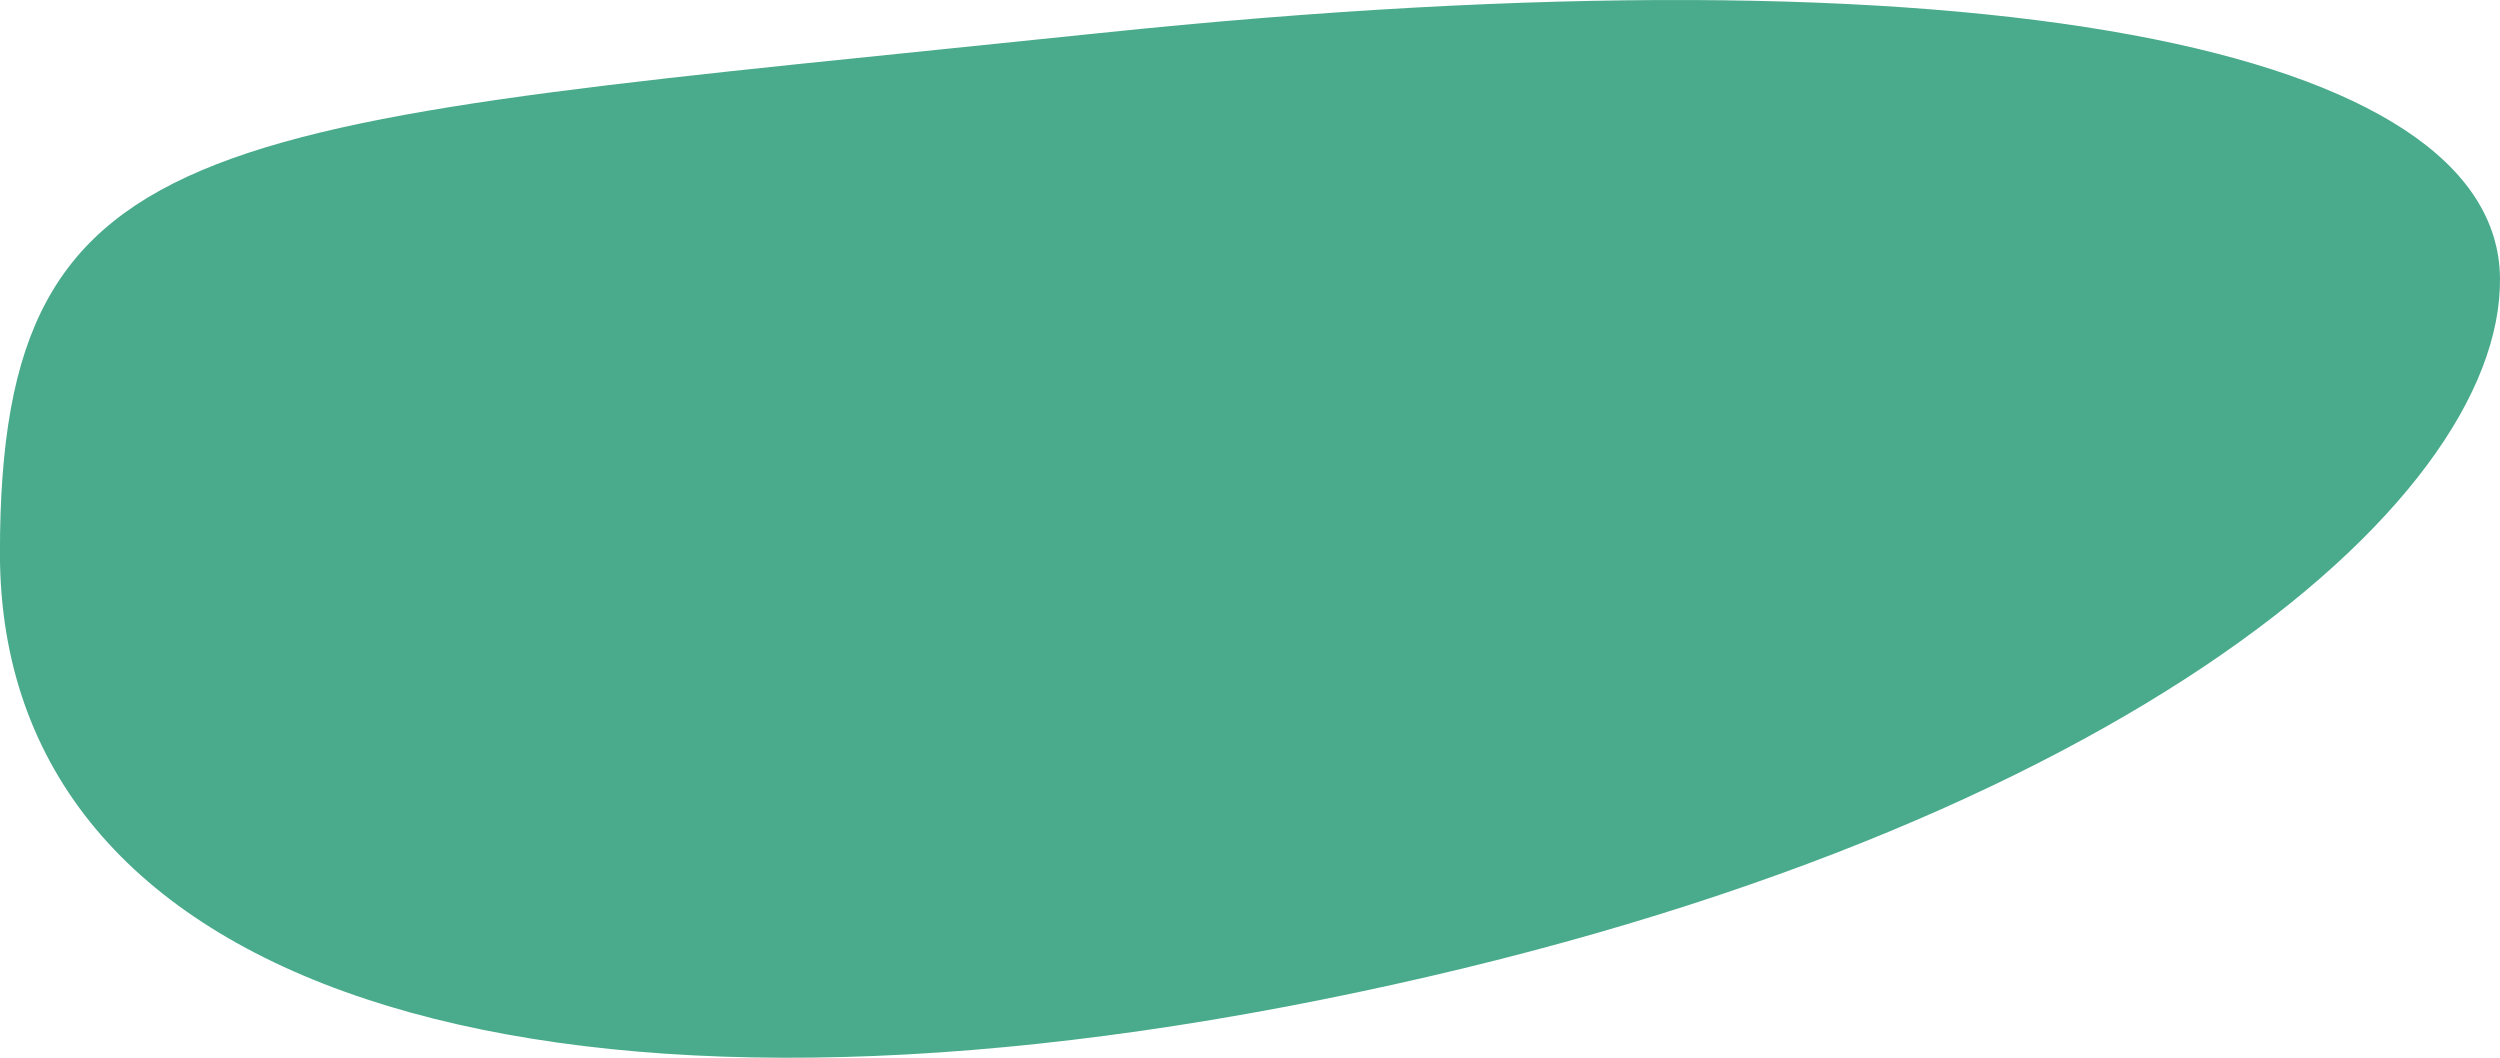
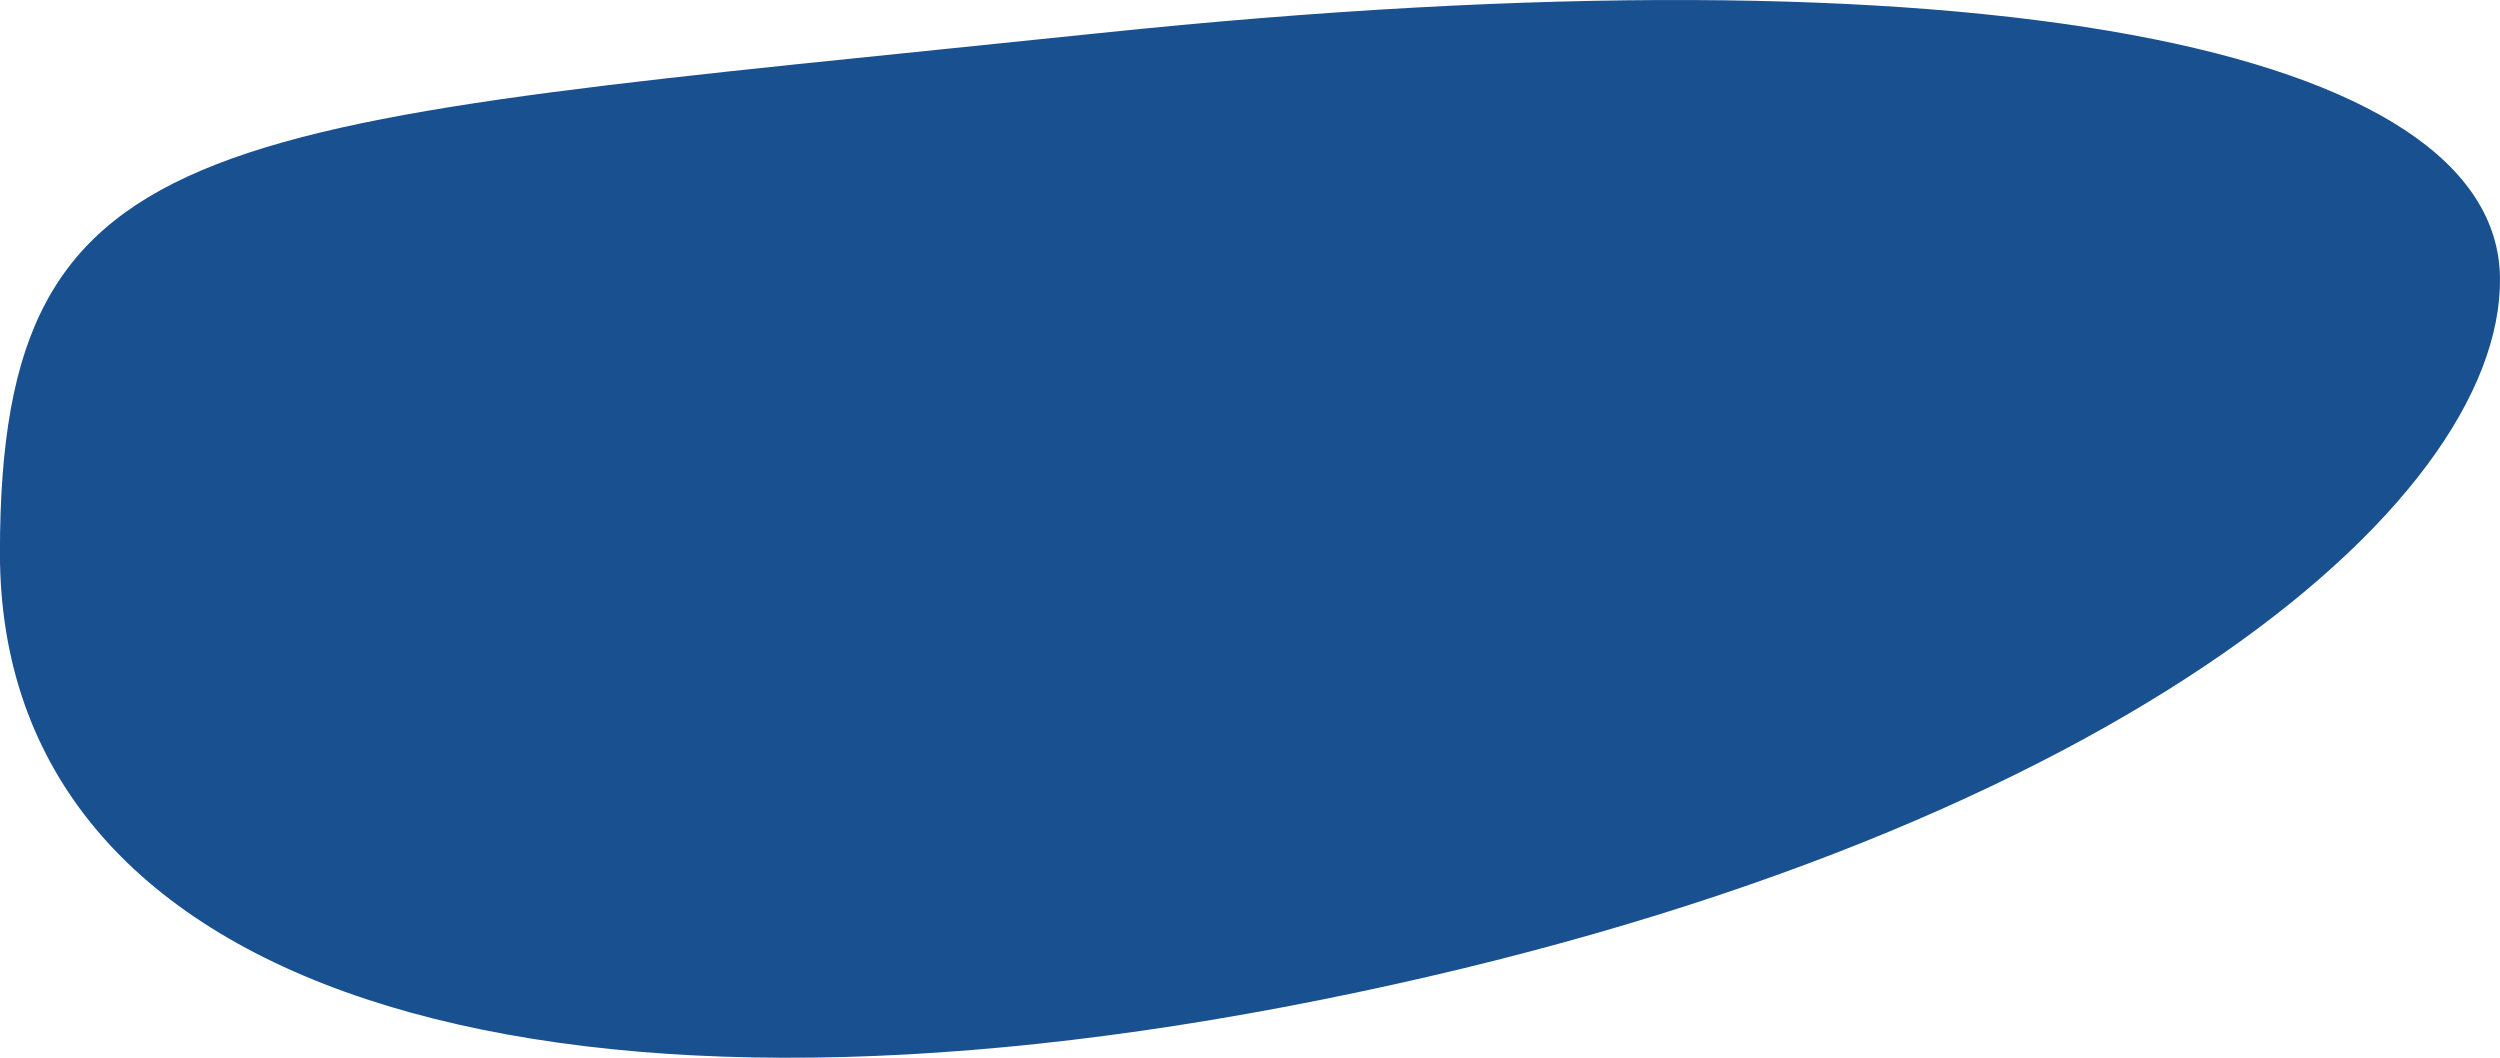
<svg xmlns="http://www.w3.org/2000/svg" width="149.522" height="63.263" viewBox="0 0 149.522 63.263">
-   <path d="M77.641,19.712c53.091-5.547,83.614.939,83.784,14.633S137.7,68.17,90.83,77.544,11.9,76.915,11.9,50.809,24.549,25.259,77.641,19.712Z" transform="translate(-11.904 -17.73)" fill="#49AB8B" />
+   <path d="M77.641,19.712c53.091-5.547,83.614.939,83.784,14.633S137.7,68.17,90.83,77.544,11.9,76.915,11.9,50.809,24.549,25.259,77.641,19.712Z" transform="translate(-11.904 -17.73)" fill="#195090" />
</svg>
